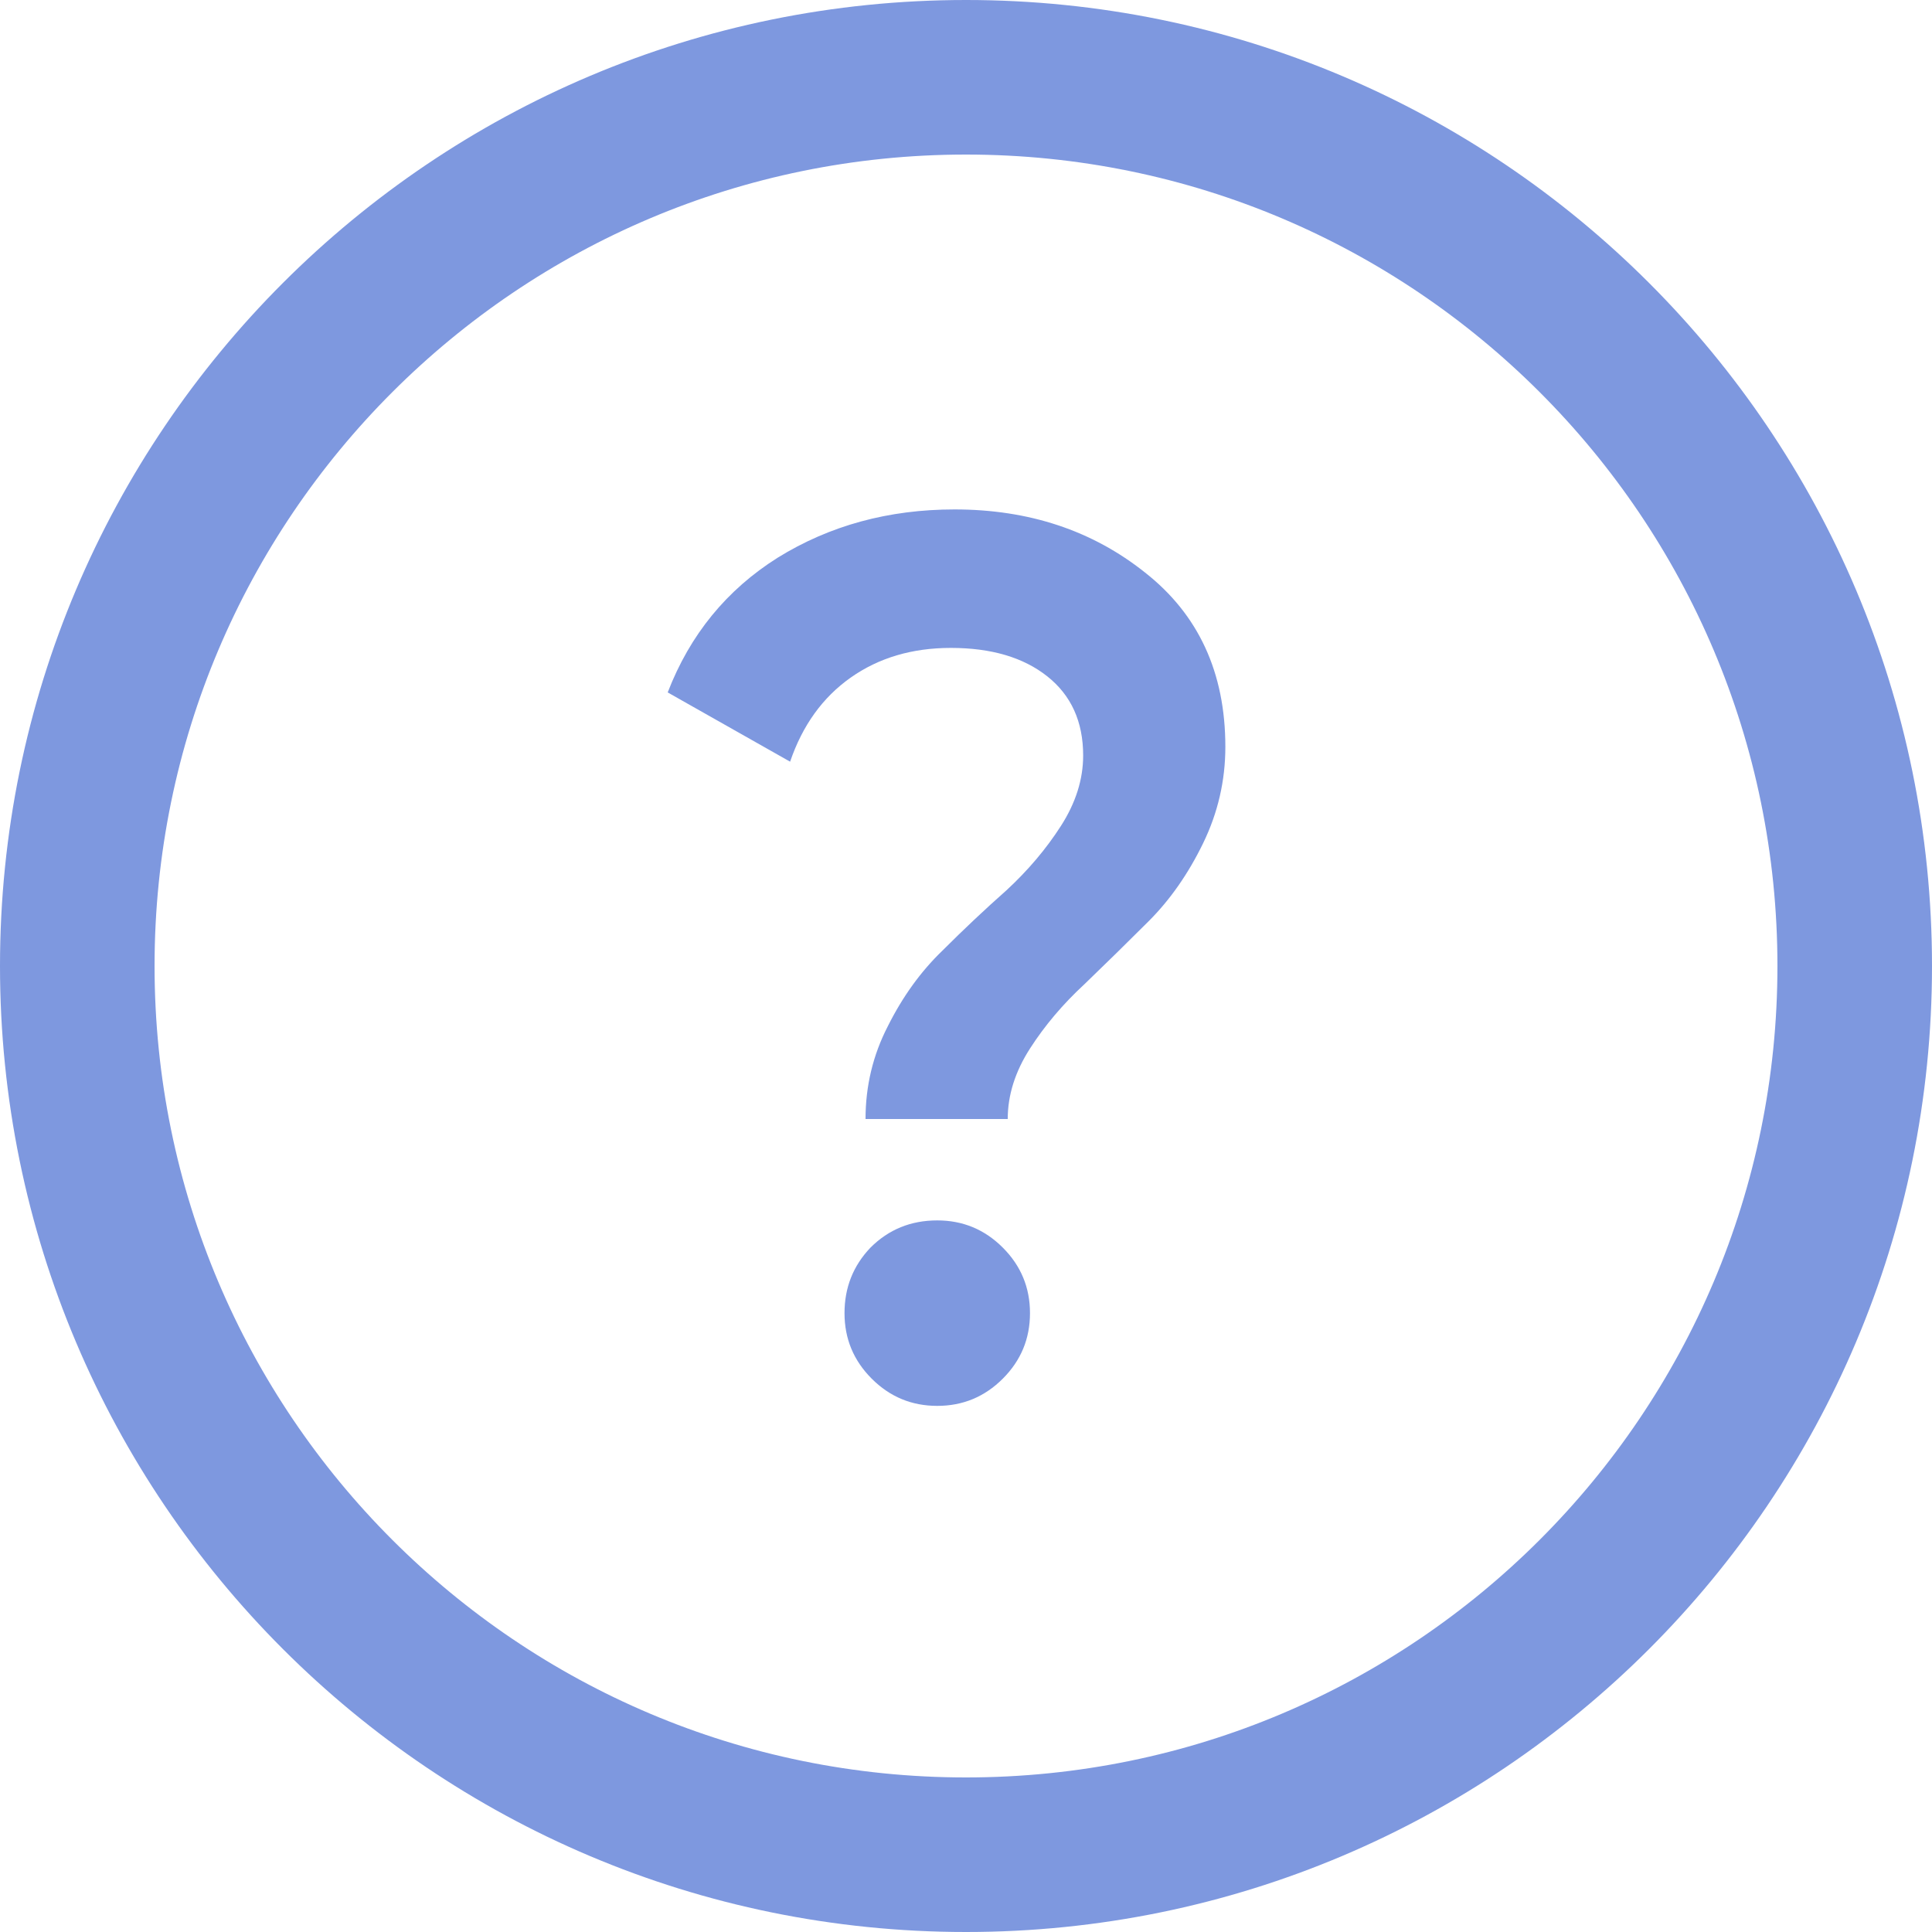
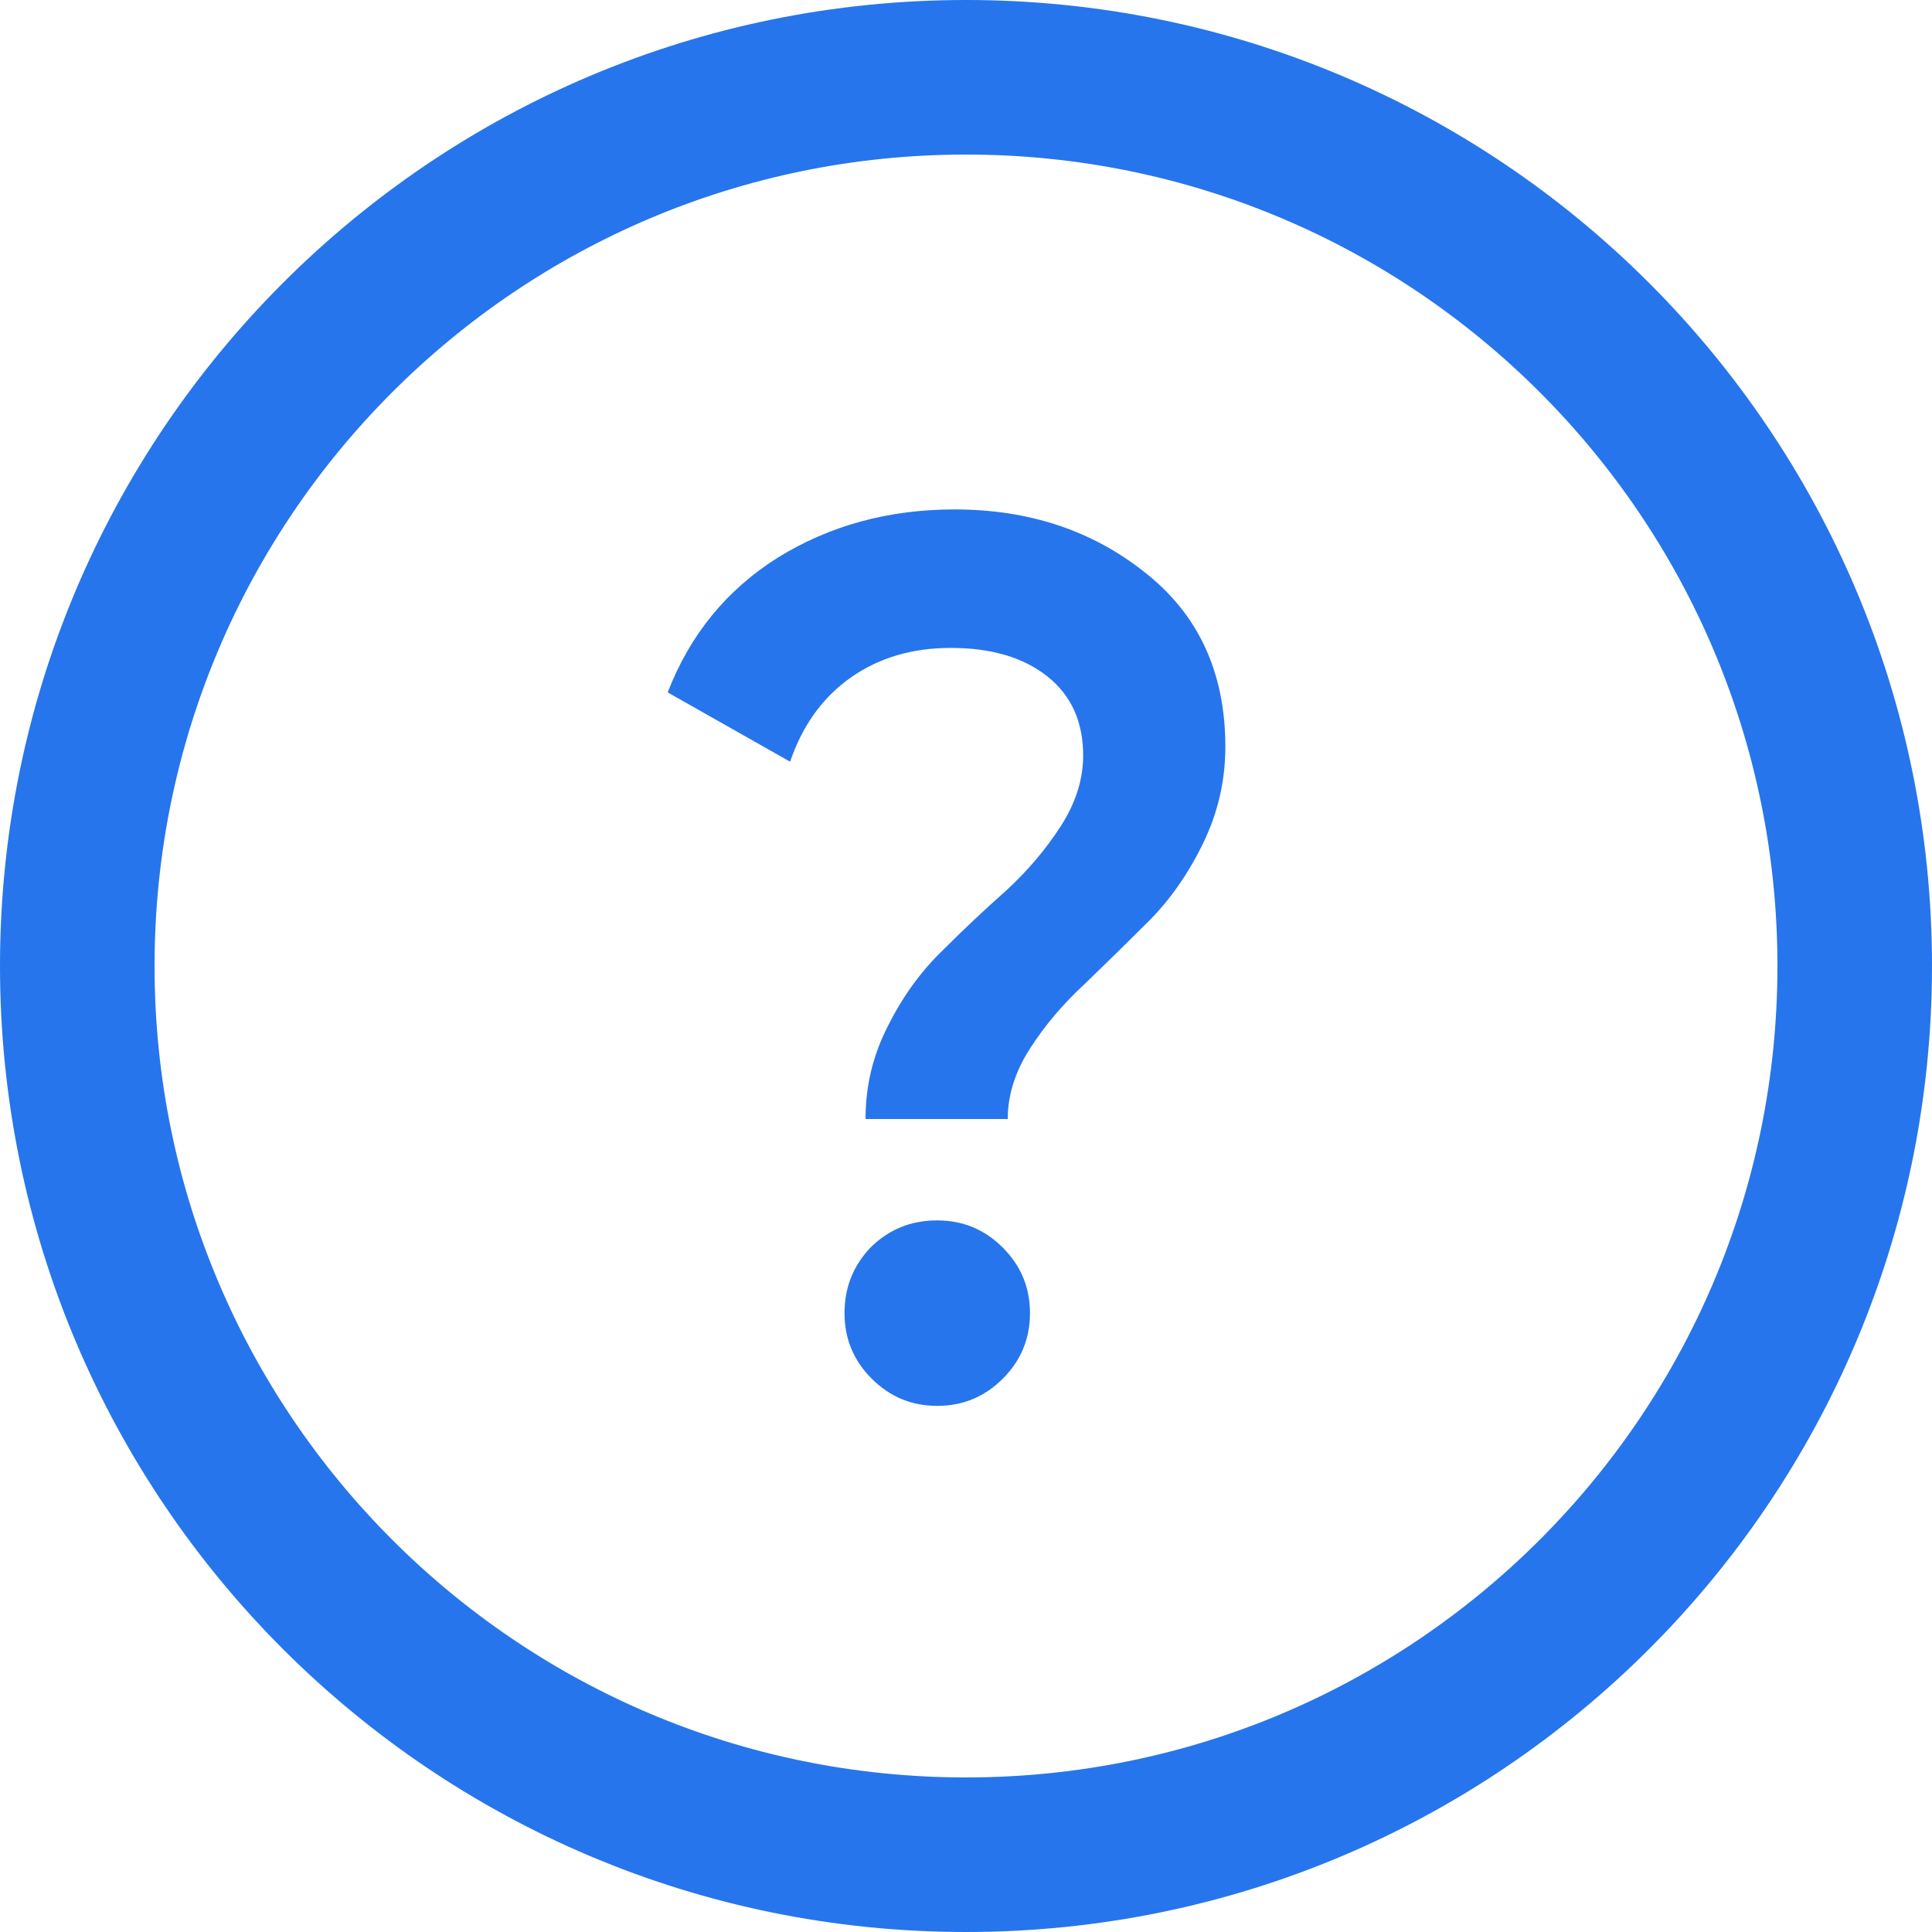
<svg xmlns="http://www.w3.org/2000/svg" width="25" height="25" viewBox="0 0 25 25" fill="none">
-   <circle cx="12.5" cy="12.5" r="11.5" stroke="#7E98DF" stroke-width="2" />
-   <path d="M13.04 14.48H11.2C11.2 14.053 11.296 13.653 11.488 13.28C11.68 12.896 11.915 12.571 12.192 12.304C12.469 12.027 12.747 11.765 13.024 11.52C13.301 11.264 13.536 10.987 13.728 10.688C13.92 10.389 14.016 10.085 14.016 9.776C14.016 9.339 13.861 8.997 13.552 8.752C13.243 8.507 12.827 8.384 12.304 8.384C11.803 8.384 11.371 8.512 11.008 8.768C10.645 9.024 10.384 9.387 10.224 9.856L8.64 8.96C8.928 8.213 9.403 7.632 10.064 7.216C10.736 6.8 11.499 6.592 12.352 6.592C13.312 6.592 14.133 6.864 14.816 7.408C15.509 7.952 15.856 8.704 15.856 9.664C15.856 10.101 15.76 10.517 15.568 10.912C15.376 11.307 15.141 11.643 14.864 11.92C14.587 12.197 14.309 12.469 14.032 12.736C13.755 12.992 13.52 13.269 13.328 13.568C13.136 13.867 13.04 14.171 13.04 14.48ZM12.128 15.792C12.459 15.792 12.741 15.909 12.976 16.144C13.211 16.379 13.328 16.661 13.328 16.992C13.328 17.323 13.211 17.605 12.976 17.84C12.741 18.075 12.459 18.192 12.128 18.192C11.797 18.192 11.515 18.075 11.28 17.84C11.045 17.605 10.928 17.323 10.928 16.992C10.928 16.661 11.04 16.379 11.264 16.144C11.499 15.909 11.787 15.792 12.128 15.792Z" fill="#7E98DF" />
+   <circle cx="12.5" cy="12.5" r="11.5" stroke="#2675ec" stroke-width="2" />
+   <path d="M13.04 14.48H11.2C11.2 14.053 11.296 13.653 11.488 13.28C11.68 12.896 11.915 12.571 12.192 12.304C12.469 12.027 12.747 11.765 13.024 11.52C13.301 11.264 13.536 10.987 13.728 10.688C13.92 10.389 14.016 10.085 14.016 9.776C14.016 9.339 13.861 8.997 13.552 8.752C13.243 8.507 12.827 8.384 12.304 8.384C11.803 8.384 11.371 8.512 11.008 8.768C10.645 9.024 10.384 9.387 10.224 9.856L8.64 8.96C8.928 8.213 9.403 7.632 10.064 7.216C10.736 6.8 11.499 6.592 12.352 6.592C13.312 6.592 14.133 6.864 14.816 7.408C15.509 7.952 15.856 8.704 15.856 9.664C15.856 10.101 15.76 10.517 15.568 10.912C15.376 11.307 15.141 11.643 14.864 11.92C14.587 12.197 14.309 12.469 14.032 12.736C13.755 12.992 13.52 13.269 13.328 13.568C13.136 13.867 13.04 14.171 13.04 14.48ZM12.128 15.792C12.459 15.792 12.741 15.909 12.976 16.144C13.211 16.379 13.328 16.661 13.328 16.992C13.328 17.323 13.211 17.605 12.976 17.84C12.741 18.075 12.459 18.192 12.128 18.192C11.797 18.192 11.515 18.075 11.28 17.84C11.045 17.605 10.928 17.323 10.928 16.992C10.928 16.661 11.04 16.379 11.264 16.144C11.499 15.909 11.787 15.792 12.128 15.792Z" fill="#2675ec" />
</svg>
